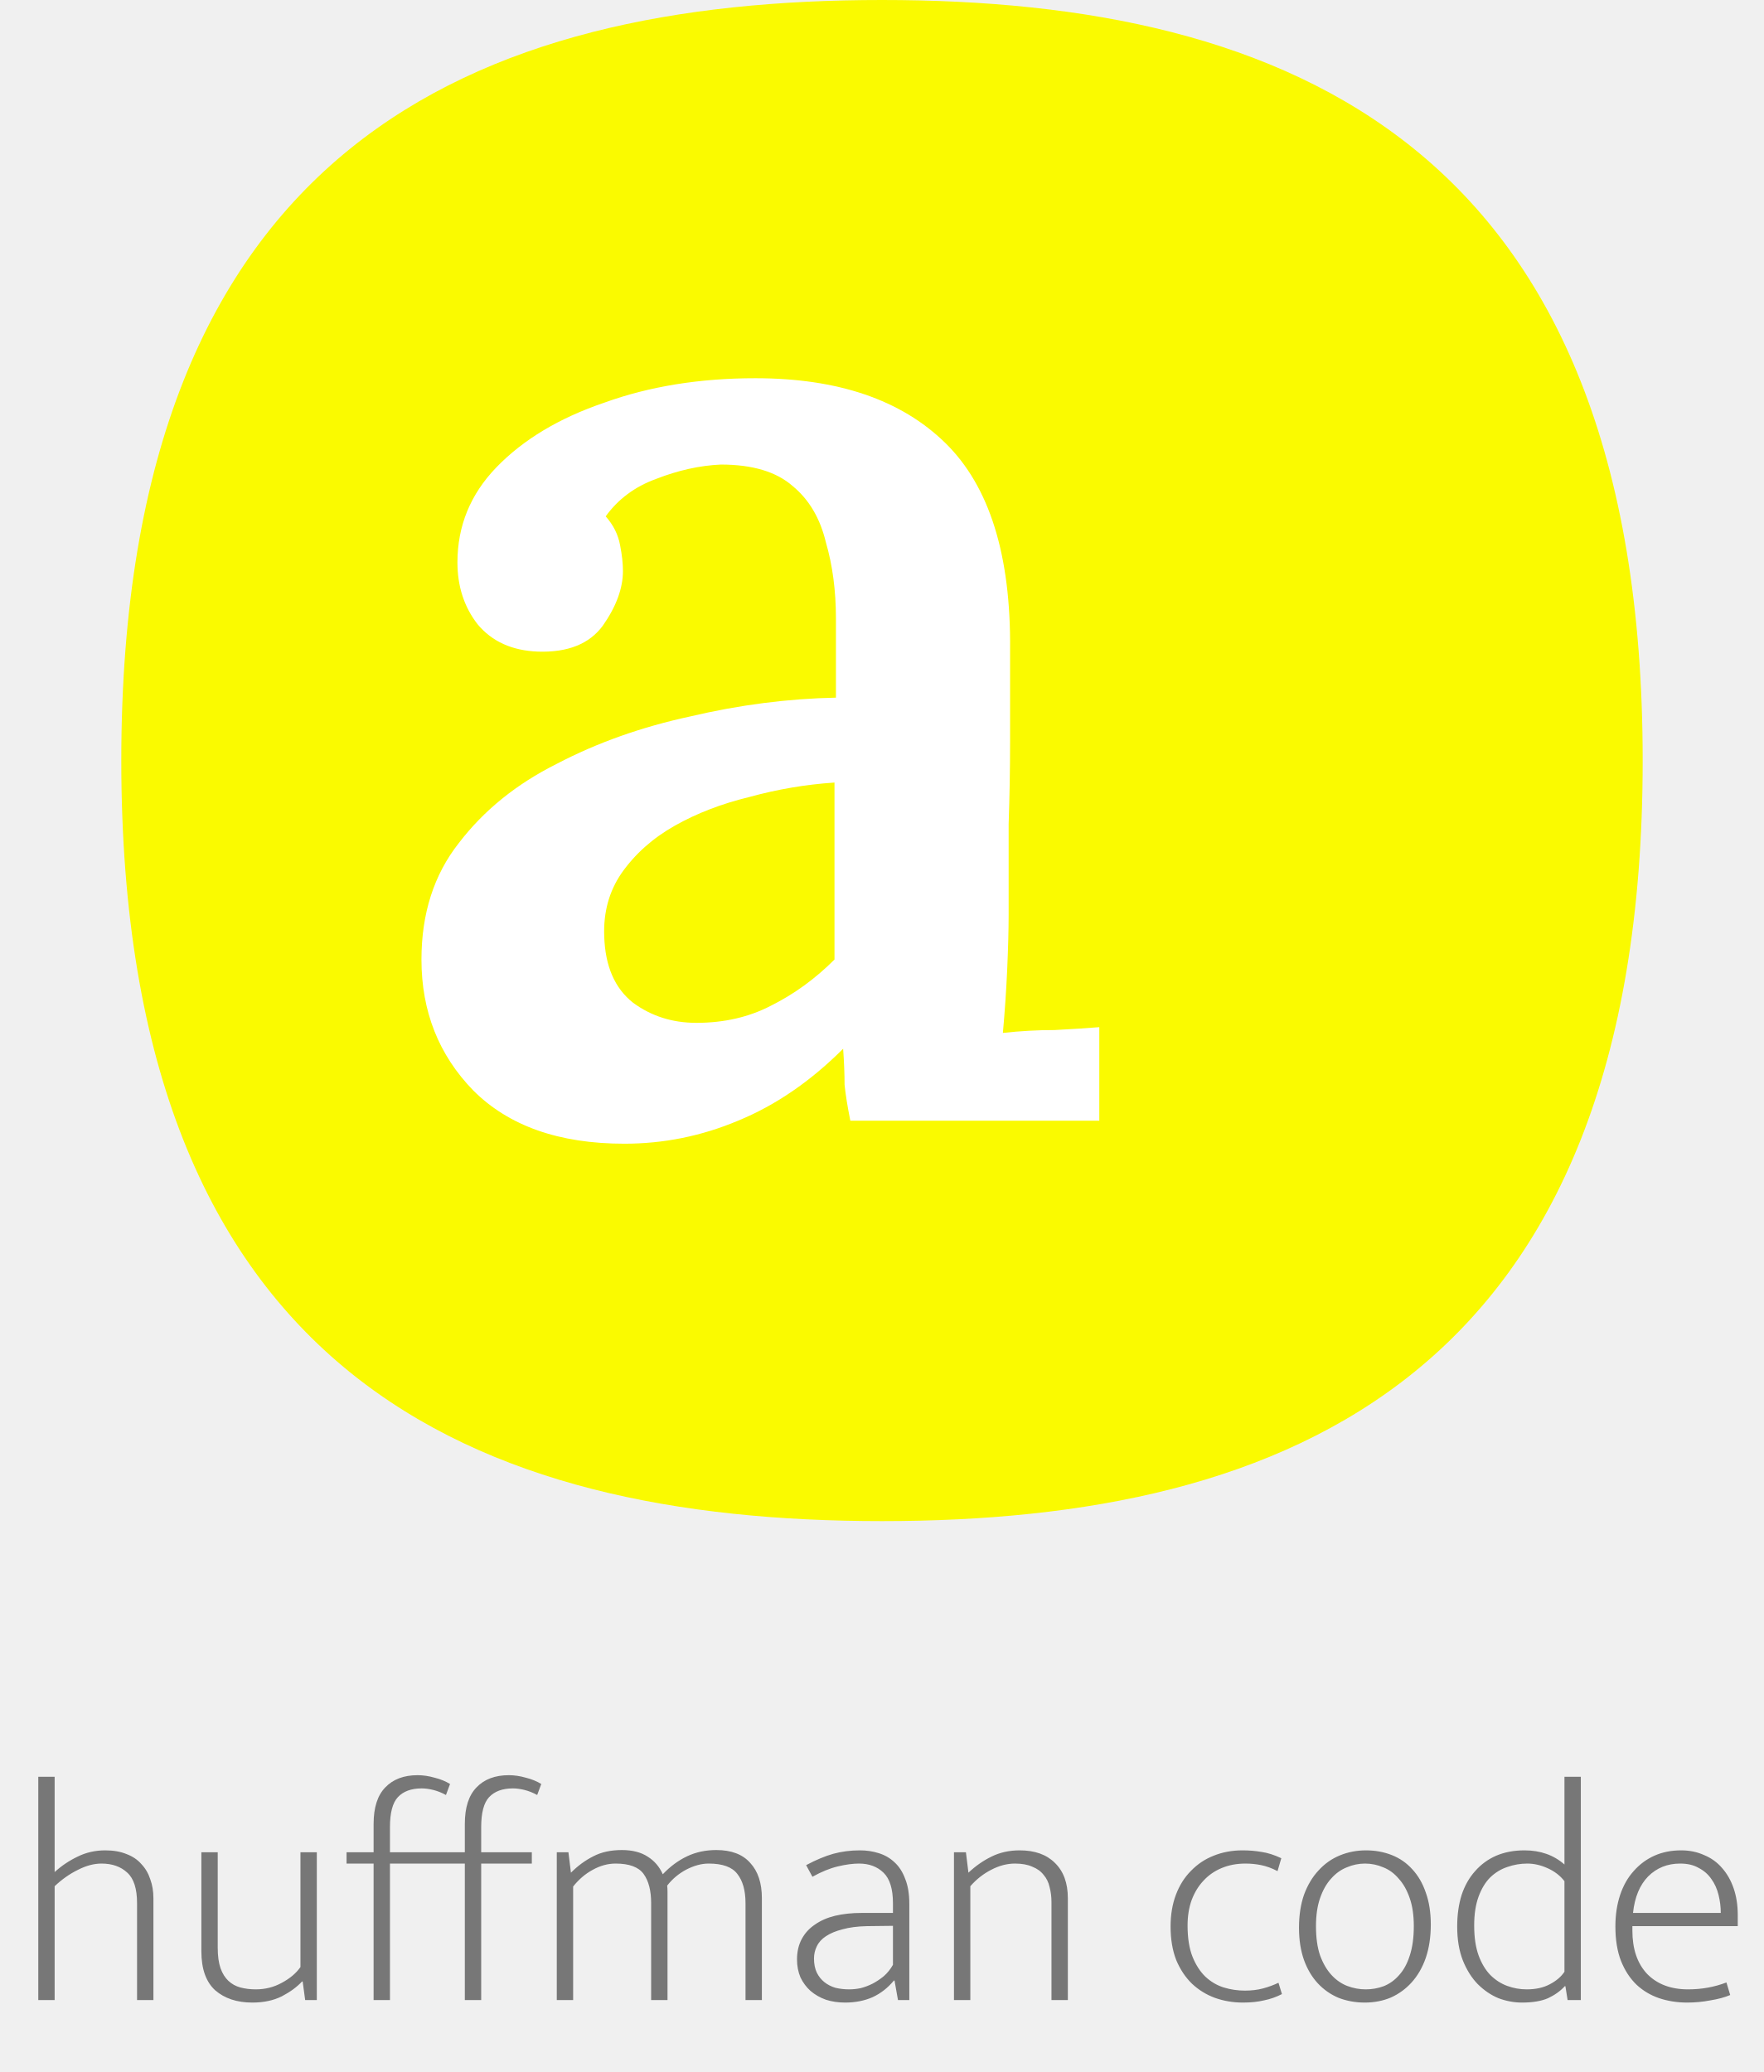
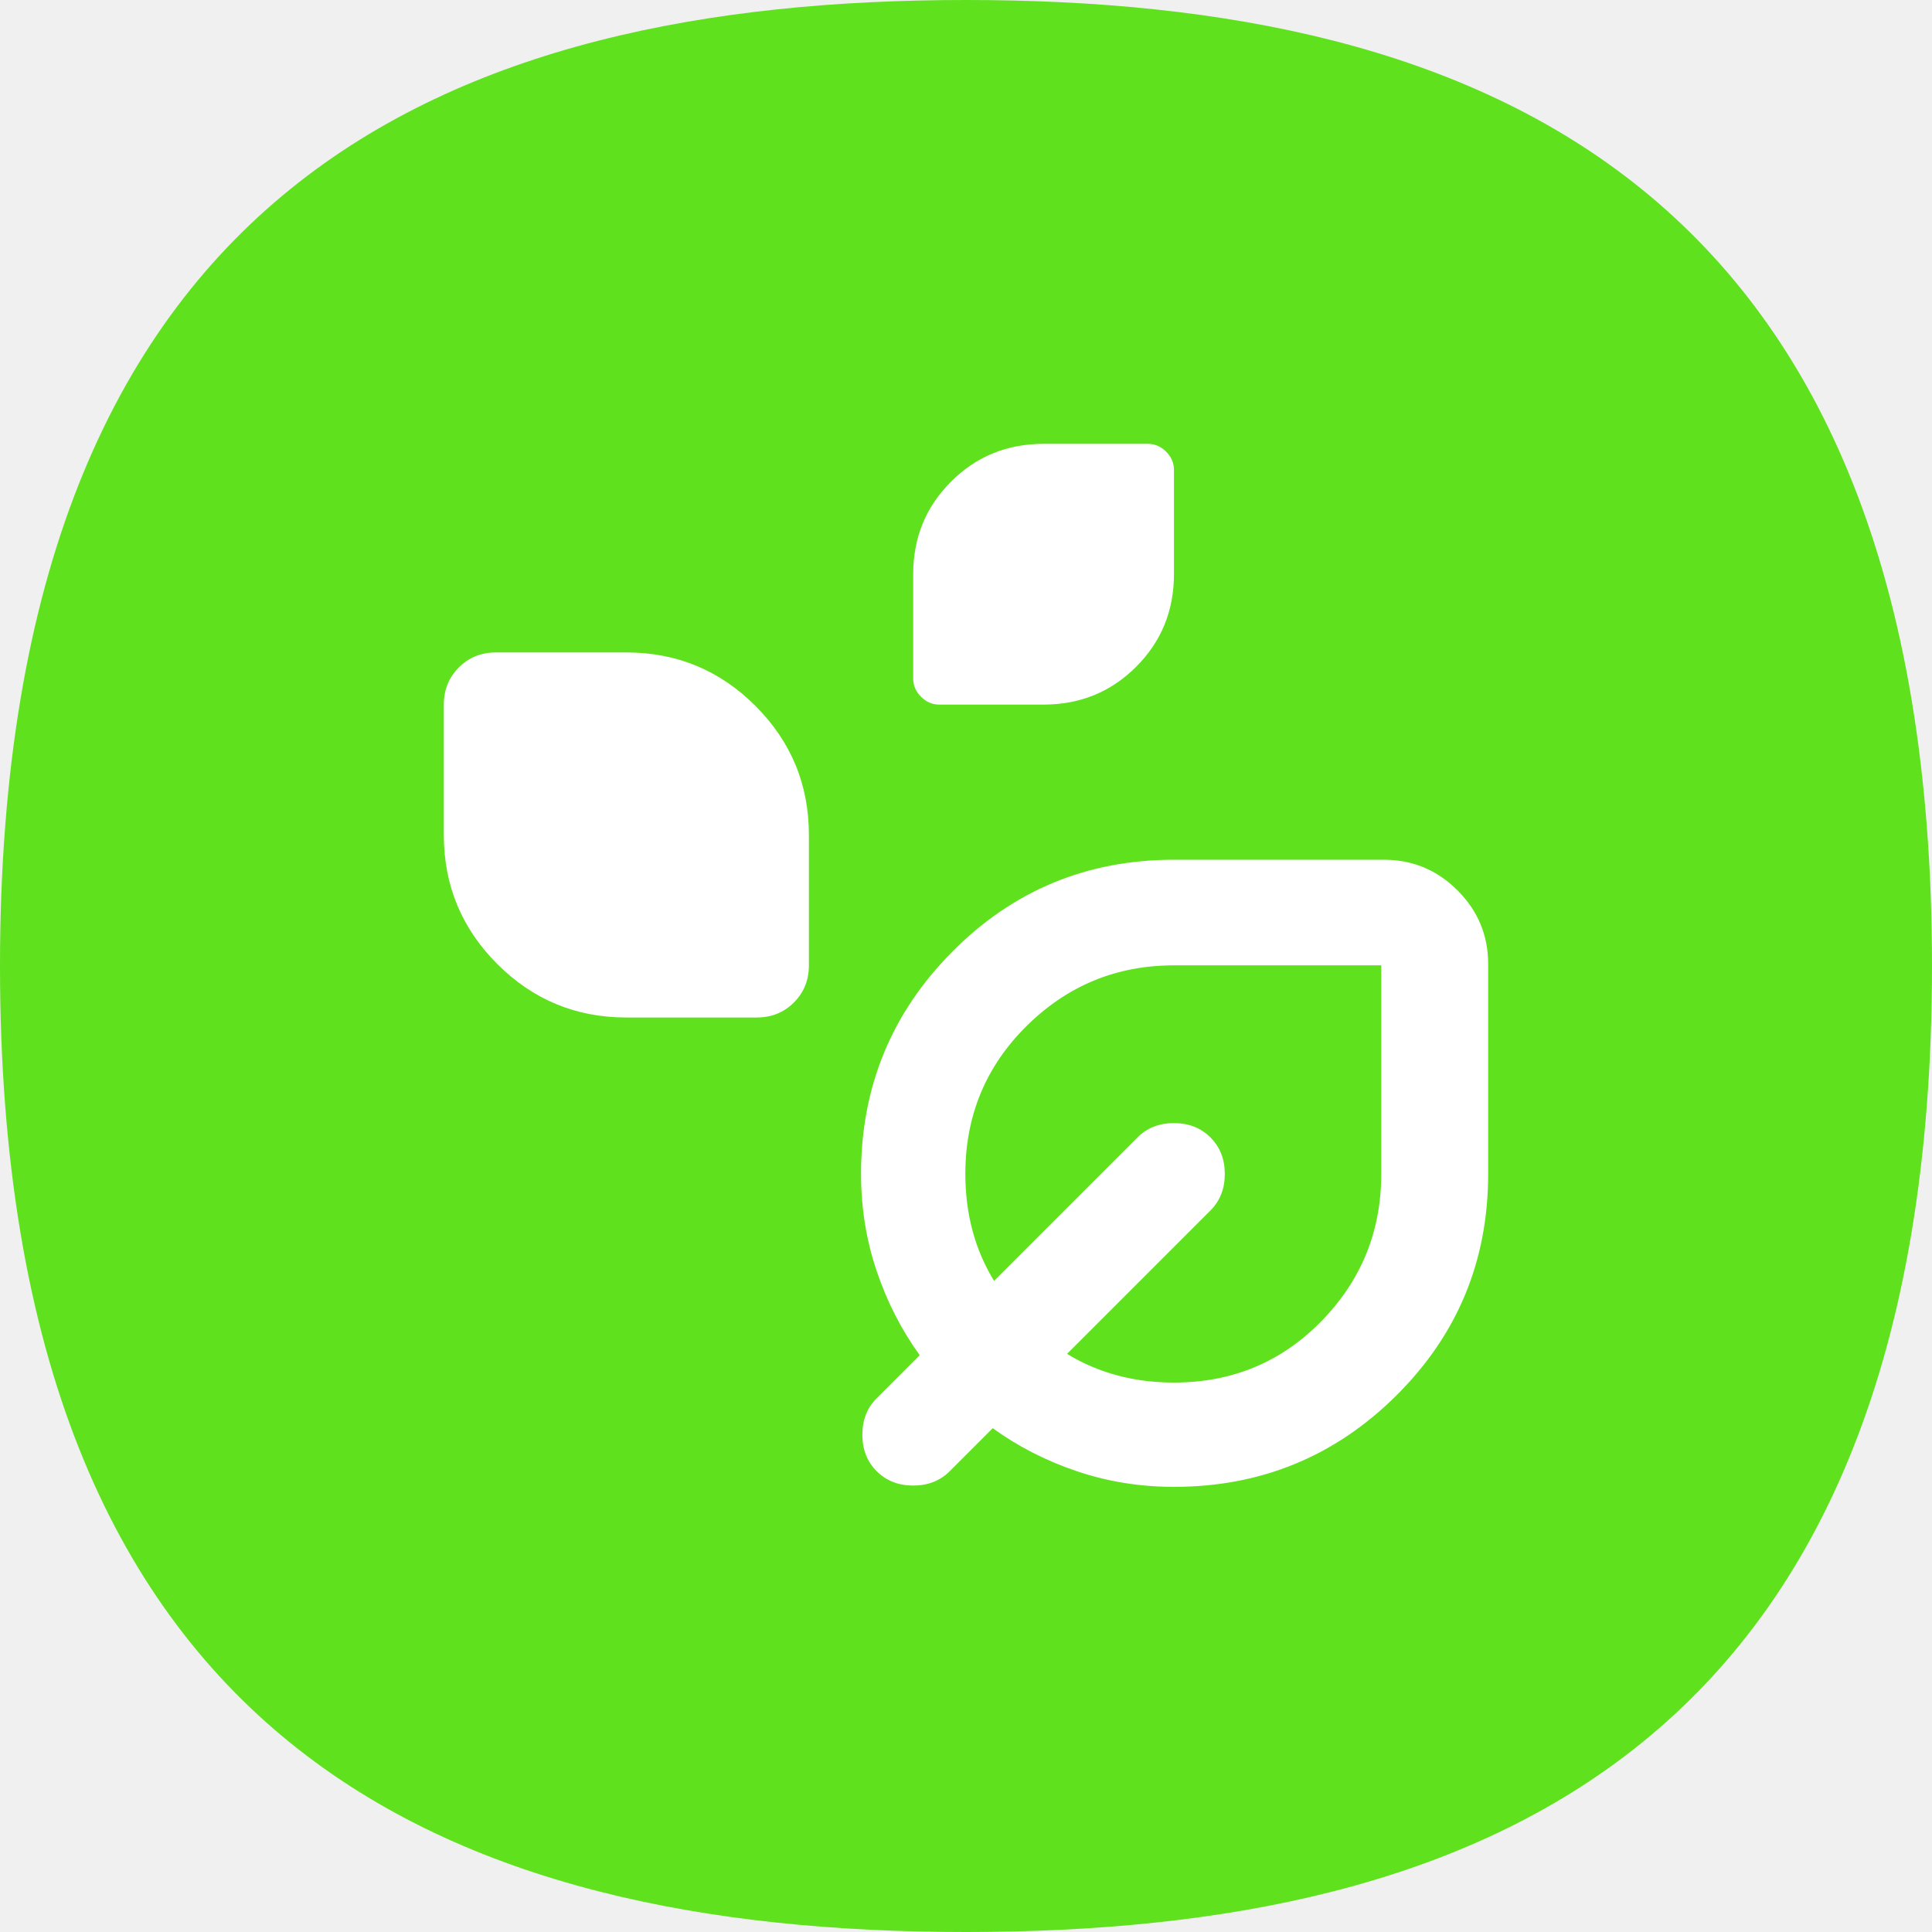
- <svg xmlns="http://www.w3.org/2000/svg" height="140" viewBox="0 0 858 1008" fill="none">
-   <path d="M26.578 973H18.622V864.37H26.578V910.729C29.944 907.669 33.667 905.17 37.747 903.232C41.827 901.192 46.315 900.172 51.211 900.172C55.189 900.172 58.657 900.784 61.615 902.008C64.573 903.13 66.97 904.762 68.806 906.904C70.744 908.944 72.172 911.392 73.09 914.248C74.11 917.002 74.62 920.062 74.62 923.428V973H66.664V925.876C66.664 918.838 65.083 913.891 61.921 911.035C58.759 908.077 54.577 906.598 49.375 906.598C45.703 906.598 41.878 907.618 37.9 909.658C33.922 911.596 30.148 914.248 26.578 917.614V973ZM146.142 901.09H154.098V973H148.437L147.213 963.973H146.907C144.459 966.625 141.195 969.022 137.115 971.164C133.035 973.204 128.241 974.224 122.733 974.224C115.287 974.224 109.269 972.235 104.679 968.257C100.191 964.177 97.947 957.853 97.947 949.285V901.09H105.903V947.602C105.903 951.58 106.362 954.895 107.28 957.547C108.198 960.097 109.473 962.137 111.105 963.667C112.737 965.197 114.675 966.268 116.919 966.88C119.265 967.492 121.764 967.798 124.416 967.798C129.006 967.798 133.239 966.727 137.115 964.585C141.093 962.443 144.102 959.893 146.142 956.935V901.09ZM247.513 863.605C250.165 863.605 252.919 864.013 255.775 864.829C258.631 865.543 261.13 866.563 263.272 867.889L261.283 873.244C259.243 872.122 257.203 871.306 255.163 870.796C253.123 870.286 251.236 870.031 249.502 870.031C244.402 870.031 240.526 871.459 237.874 874.315C235.324 877.069 234.049 881.914 234.049 888.85V901.09H258.682V906.598H234.049V973H226.093V906.598H189.679V973H181.723V906.598H168.565V901.09H181.723V887.32C181.723 879.364 183.61 873.448 187.384 869.572C191.158 865.594 196.411 863.605 203.143 863.605C205.795 863.605 208.549 864.013 211.405 864.829C214.261 865.543 216.76 866.563 218.902 867.889L216.913 873.244C214.873 872.122 212.833 871.306 210.793 870.796C208.753 870.286 206.866 870.031 205.132 870.031C200.032 870.031 196.156 871.459 193.504 874.315C190.954 877.069 189.679 881.914 189.679 888.85V901.09H226.093V887.32C226.093 879.364 227.98 873.448 231.754 869.572C235.528 865.594 240.781 863.605 247.513 863.605ZM278.775 973H270.819V901.09H276.48L277.704 911.035C281.07 907.669 284.691 905.017 288.567 903.079C292.443 901.039 297.084 900.019 302.49 900.019C307.59 900.019 311.772 901.09 315.036 903.232C318.3 905.272 320.748 908.128 322.38 911.8C325.95 908.026 329.877 905.119 334.161 903.079C338.445 901.039 343.188 900.019 348.39 900.019C355.734 900.019 361.242 902.11 364.914 906.292C368.688 910.372 370.575 916.084 370.575 923.428V973H362.619V925.876C362.619 919.756 361.293 915.013 358.641 911.647C356.091 908.281 351.45 906.598 344.718 906.598C341.25 906.598 337.629 907.567 333.855 909.505C330.183 911.443 327.072 914.044 324.522 917.308C324.624 918.226 324.675 919.246 324.675 920.368C324.675 921.49 324.675 922.51 324.675 923.428V973H316.719V925.876C316.719 919.756 315.495 915.013 313.047 911.647C310.599 908.281 306.06 906.598 299.43 906.598C295.656 906.598 291.933 907.618 288.261 909.658C284.691 911.596 281.529 914.299 278.775 917.767V973ZM392.104 907.363C396.898 904.813 401.284 902.977 405.262 901.855C409.342 900.733 413.677 900.172 418.267 900.172C421.531 900.172 424.591 900.631 427.447 901.549C430.405 902.467 432.955 903.946 435.097 905.986C437.341 908.026 439.075 910.729 440.299 914.095C441.625 917.359 442.288 921.388 442.288 926.182V973H436.78L435.097 963.514H434.791C431.833 967.084 428.365 969.787 424.387 971.623C420.409 973.357 415.972 974.224 411.076 974.224C407.71 974.224 404.599 973.765 401.743 972.847C398.887 971.827 396.388 970.399 394.246 968.563C392.206 966.727 390.574 964.534 389.35 961.984C388.228 959.332 387.667 956.425 387.667 953.263C387.667 949.489 388.432 946.174 389.962 943.318C391.492 940.462 393.634 938.116 396.388 936.28C399.142 934.342 402.406 932.914 406.18 931.996C410.056 931.078 414.34 930.619 419.032 930.619H434.332V925.876C434.332 918.94 432.802 913.993 429.742 911.035C426.682 908.077 422.704 906.598 417.808 906.598C414.85 906.598 411.433 907.057 407.557 907.975C403.681 908.893 399.55 910.576 395.164 913.024L392.104 907.363ZM434.332 936.892L421.633 937.045C417.043 937.147 413.116 937.657 409.852 938.575C406.588 939.391 403.885 940.513 401.743 941.941C399.703 943.267 398.224 944.899 397.306 946.837C396.388 948.673 395.929 950.662 395.929 952.804C395.929 955.456 396.388 957.751 397.306 959.689C398.224 961.525 399.448 963.055 400.978 964.279C402.508 965.503 404.293 966.421 406.333 967.033C408.475 967.543 410.719 967.798 413.065 967.798C414.901 967.798 416.788 967.594 418.726 967.186C420.664 966.676 422.551 965.962 424.387 965.044C426.325 964.024 428.161 962.8 429.895 961.372C431.629 959.842 433.108 958.006 434.332 955.864V936.892ZM471.967 973H464.011V901.09H469.825L471.049 911.035C474.517 907.771 478.24 905.17 482.218 903.232C486.298 901.192 490.888 900.172 495.988 900.172C503.332 900.172 509.044 902.212 513.124 906.292C517.306 910.372 519.397 916.084 519.397 923.428V973H511.441V925.417C511.441 922.765 511.135 920.317 510.523 918.073C510.013 915.727 509.044 913.738 507.616 912.106C506.29 910.372 504.454 909.046 502.108 908.128C499.864 907.108 497.059 906.598 493.693 906.598C489.817 906.598 485.941 907.618 482.065 909.658C478.291 911.596 474.925 914.248 471.967 917.614V973ZM605.48 968.41C608.744 968.41 611.702 968.053 614.354 967.339C617.006 966.625 619.505 965.707 621.851 964.585L623.534 970.093C620.78 971.521 617.873 972.541 614.813 973.153C611.855 973.867 608.438 974.224 604.562 974.224C599.768 974.224 595.229 973.459 590.945 971.929C586.763 970.399 583.04 968.104 579.776 965.044C576.614 961.984 574.064 958.159 572.126 953.569C570.29 948.877 569.372 943.42 569.372 937.198C569.372 931.486 570.239 926.335 571.973 921.745C573.707 917.155 576.155 913.279 579.317 910.117C582.479 906.853 586.151 904.405 590.333 902.773C594.617 901.039 599.309 900.172 604.409 900.172C607.571 900.172 610.631 900.427 613.589 900.937C616.547 901.345 619.76 902.365 623.228 903.997L621.392 910.27C618.638 908.842 615.986 907.873 613.436 907.363C610.988 906.853 608.438 906.598 605.786 906.598C601.604 906.598 597.779 907.312 594.311 908.74C590.843 910.168 587.885 912.208 585.437 914.86C582.989 917.41 581.051 920.572 579.623 924.346C578.297 928.018 577.634 932.149 577.634 936.739C577.634 942.859 578.45 947.959 580.082 952.039C581.714 956.017 583.805 959.23 586.355 961.678C589.007 964.126 591.965 965.86 595.229 966.88C598.595 967.9 602.012 968.41 605.48 968.41ZM695.938 936.28C695.938 942.298 695.122 947.704 693.49 952.498C691.858 957.19 689.563 961.168 686.605 964.432C683.749 967.594 680.383 970.042 676.507 971.776C672.631 973.408 668.398 974.224 663.808 974.224C659.32 974.224 655.087 973.459 651.109 971.929C647.233 970.297 643.867 967.951 641.011 964.891C638.155 961.831 635.911 958.057 634.279 953.569C632.647 948.979 631.831 943.726 631.831 937.81C631.831 931.792 632.647 926.437 634.279 921.745C636.013 917.053 638.359 913.126 641.317 909.964C644.275 906.7 647.743 904.252 651.721 902.62C655.699 900.988 659.932 900.172 664.42 900.172C668.908 900.172 673.09 900.937 676.966 902.467C680.842 903.997 684.157 906.292 686.911 909.352C689.767 912.412 691.96 916.186 693.49 920.674C695.122 925.162 695.938 930.364 695.938 936.28ZM687.676 937.045C687.676 931.741 687.013 927.202 685.687 923.428C684.361 919.552 682.576 916.39 680.332 913.942C678.19 911.392 675.691 909.556 672.835 908.434C669.979 907.21 667.021 906.598 663.961 906.598C660.901 906.598 657.943 907.21 655.087 908.434C652.231 909.556 649.681 911.392 647.437 913.942C645.193 916.39 643.408 919.552 642.082 923.428C640.756 927.202 640.093 931.741 640.093 937.045C640.093 942.655 640.756 947.398 642.082 951.274C643.51 955.15 645.346 958.312 647.59 960.76C649.834 963.208 652.384 964.993 655.24 966.115C658.198 967.237 661.207 967.798 664.267 967.798C667.327 967.798 670.234 967.288 672.988 966.268C675.844 965.146 678.343 963.361 680.485 960.913C682.729 958.465 684.463 955.303 685.687 951.427C687.013 947.449 687.676 942.655 687.676 937.045ZM760.952 864.37H768.908V973H762.482L761.411 966.268H761.105C758.963 968.614 756.26 970.552 752.996 972.082C749.732 973.51 745.499 974.224 740.297 974.224C736.421 974.224 732.596 973.51 728.822 972.082C725.15 970.552 721.784 968.257 718.724 965.197C715.766 962.137 713.369 958.312 711.533 953.722C709.697 949.03 708.779 943.522 708.779 937.198C708.779 931.588 709.493 926.488 710.921 921.898C712.451 917.308 714.644 913.432 717.5 910.27C720.356 907.006 723.773 904.507 727.751 902.773C731.831 901.039 736.421 900.172 741.521 900.172C749.273 900.172 755.75 902.467 760.952 907.057V864.37ZM760.952 915.166C758.912 912.514 756.209 910.423 752.843 908.893C749.477 907.363 746.162 906.598 742.898 906.598C739.532 906.598 736.268 907.159 733.106 908.281C730.046 909.301 727.292 910.984 724.844 913.33C722.498 915.676 720.611 918.787 719.183 922.663C717.755 926.539 717.041 931.231 717.041 936.739C717.041 942.451 717.755 947.296 719.183 951.274C720.611 955.15 722.498 958.312 724.844 960.76C727.292 963.208 730.046 964.993 733.106 966.115C736.166 967.237 739.328 967.798 742.592 967.798C746.978 967.798 750.701 966.982 753.761 965.35C756.923 963.718 759.32 961.678 760.952 959.23V915.166ZM845.244 937.045H793.989V939.187C793.989 948.163 796.386 955.201 801.18 960.301C806.076 965.299 812.706 967.798 821.07 967.798C827.7 967.798 833.922 966.676 839.736 964.432L841.572 970.552C838.92 971.674 835.707 972.541 831.933 973.153C828.261 973.867 824.487 974.224 820.611 974.224C815.817 974.224 811.278 973.51 806.994 972.082C802.812 970.654 799.14 968.461 795.978 965.503C792.816 962.443 790.317 958.618 788.481 954.028C786.645 949.336 785.727 943.726 785.727 937.198C785.727 931.588 786.492 926.488 788.022 921.898C789.552 917.308 791.745 913.432 794.601 910.27C797.457 907.006 800.823 904.507 804.699 902.773C808.575 901.039 812.91 900.172 817.704 900.172C821.784 900.172 825.507 900.937 828.873 902.467C832.341 903.895 835.248 905.986 837.594 908.74C840.042 911.494 841.929 914.809 843.255 918.685C844.581 922.561 845.244 926.845 845.244 931.537V937.045ZM836.982 930.619C836.982 927.661 836.625 924.754 835.911 921.898C835.197 918.94 834.024 916.339 832.392 914.095C830.862 911.851 828.822 910.066 826.272 908.74C823.824 907.312 820.815 906.598 817.245 906.598C811.023 906.598 805.821 908.689 801.639 912.871C797.559 917.053 795.111 922.969 794.295 930.619H836.982Z" fill="#777777" />
-   <path d="M59 370C59 70 232 0 429 0C626 0 799 70 799 370C799 670 626 740 429 740C232 740 59 670 59 370Z" fill="#FAFA00" />
-   <path d="M413.6 545.2C412.2 538.2 411.267 532.367 410.8 527.7C410.8 522.567 410.567 516.733 410.1 510.2C394.233 526.067 377.2 537.733 359 545.2C341.267 552.667 322.833 556.4 303.7 556.4C271.967 556.4 247.467 547.767 230.2 530.5C213.4 513.233 205 492 205 466.8C205 444.4 211.067 425.5 223.2 410.1C235.333 394.233 251.2 381.4 270.8 371.6C290.4 361.333 312.1 353.633 335.9 348.5C359.7 342.9 383.267 339.867 406.6 339.4V300.9C406.6 287.367 404.967 275 401.7 263.8C398.9 252.133 393.533 243.033 385.6 236.5C377.667 229.5 366 226 350.6 226C340.333 226.467 329.833 228.8 319.1 233C308.833 236.733 300.667 242.8 294.6 251.2C298.333 255.4 300.667 260.067 301.6 265.2C302.533 269.867 303 274.067 303 277.8C303 286.2 299.733 295.067 293.2 304.4C286.667 313.267 276.167 317.467 261.7 317C249.1 316.533 239.3 312.1 232.3 303.7C225.767 295.3 222.5 285.267 222.5 273.6C222.5 255.867 228.8 240.467 241.4 227.4C254.467 213.867 271.967 203.367 293.9 195.9C315.833 187.967 340.333 184 367.4 184C407.533 184 438.333 194.5 459.8 215.5C481.267 236.5 491.767 270.1 491.3 316.3C491.3 332.633 491.3 347.567 491.3 361.1C491.3 374.167 491.067 387.467 490.6 401C490.6 414.067 490.6 428.767 490.6 445.1C490.6 452.1 490.367 460.967 489.9 471.7C489.433 481.967 488.733 492.233 487.8 502.5C496.2 501.567 504.6 501.1 513 501.1C521.867 500.633 529.1 500.167 534.7 499.7V545.2H413.6ZM405.9 380.7C391.9 381.633 378.133 383.967 364.6 387.7C351.067 390.967 338.933 395.633 328.2 401.7C317.467 407.767 308.833 415.467 302.3 424.8C296.233 433.667 293.433 443.933 293.9 455.6C294.367 470.067 299.033 480.8 307.9 487.8C316.767 494.333 327.033 497.6 338.7 497.6C352.233 497.6 364.367 494.8 375.1 489.2C386.3 483.6 396.567 476.133 405.9 466.8C405.9 462.133 405.9 457.233 405.9 452.1C405.9 446.967 405.9 441.833 405.9 436.7C405.9 430.167 405.9 422 405.9 412.2C405.9 402.4 405.9 391.9 405.9 380.7Z" fill="white" />
+ <svg xmlns="http://www.w3.org/2000/svg" width="100" height="100" viewBox="0 0 740 740" fill="#5FE11E">
+   <path d="M0 370C0 70 173 0 370 0C567 0 740 70 740 370C740 670 567 740 370 740C173 740 0 670 0 370Z" />
+   <path d="M359.763 269.875C357.099 269.875 354.769 268.876 352.772 266.879C350.774 264.881 349.775 262.551 349.775 259.888V219.938C349.775 205.955 354.603 194.137 364.257 184.482C373.912 174.827 385.73 170 399.713 170H439.663C442.326 170 444.657 170.999 446.654 172.996C448.652 174.994 449.65 177.324 449.65 179.988V219.938C449.65 233.92 444.823 245.739 435.169 255.393C425.514 265.048 413.695 269.875 399.713 269.875H359.763ZM239.913 389.725C220.603 389.725 204.124 382.901 190.474 369.251C176.825 355.601 170 339.122 170 319.813V269.875C170 264.216 171.914 259.471 175.743 255.643C179.571 251.814 184.315 249.9 189.975 249.9H239.913C259.222 249.9 275.701 256.725 289.351 270.375C303 284.024 309.825 300.504 309.825 319.813V369.75C309.825 375.41 307.911 380.154 304.082 383.983C300.254 387.811 295.51 389.725 289.85 389.725H239.913ZM449.65 569.501C436.667 569.501 424.265 567.503 412.447 563.508C400.628 559.513 389.892 554.02 380.237 547.029L363.758 563.508C360.096 567.17 355.435 569.001 349.775 569.001C344.116 569.001 339.455 567.17 335.793 563.508C332.131 559.846 330.3 555.185 330.3 549.526C330.3 543.866 332.131 539.205 335.793 535.543L352.272 519.064C345.281 509.409 339.788 498.672 335.793 486.854C331.798 475.035 329.8 462.634 329.8 449.65C329.8 416.359 341.452 387.978 364.757 364.507C388.061 341.036 416.359 329.301 449.65 329.301H530.05C541.036 329.301 550.441 333.213 558.265 341.036C566.088 348.86 570 358.265 570 369.251V449.65C570 482.942 558.265 511.24 534.794 534.544C511.323 557.849 482.942 569.501 449.65 569.501ZM449.65 529.551C471.956 529.551 490.766 521.727 506.08 506.08C521.394 490.433 529.051 471.623 529.051 449.65V369.75H449.65C427.678 369.75 408.868 377.491 393.221 392.971C377.574 408.452 369.75 427.345 369.75 449.65C369.75 457.308 370.666 464.548 372.497 471.373C374.328 478.198 377.074 484.607 380.737 490.599L435.668 435.668C439.33 432.006 443.991 430.175 449.65 430.175C455.31 430.175 459.971 432.006 463.633 435.668C467.295 439.33 469.126 443.991 469.126 449.65C469.126 455.31 467.295 459.971 463.633 463.633L408.702 518.564C414.694 522.226 421.103 524.973 427.928 526.804C434.752 528.635 441.993 529.551 449.65 529.551Z" fill="white" />
</svg>
